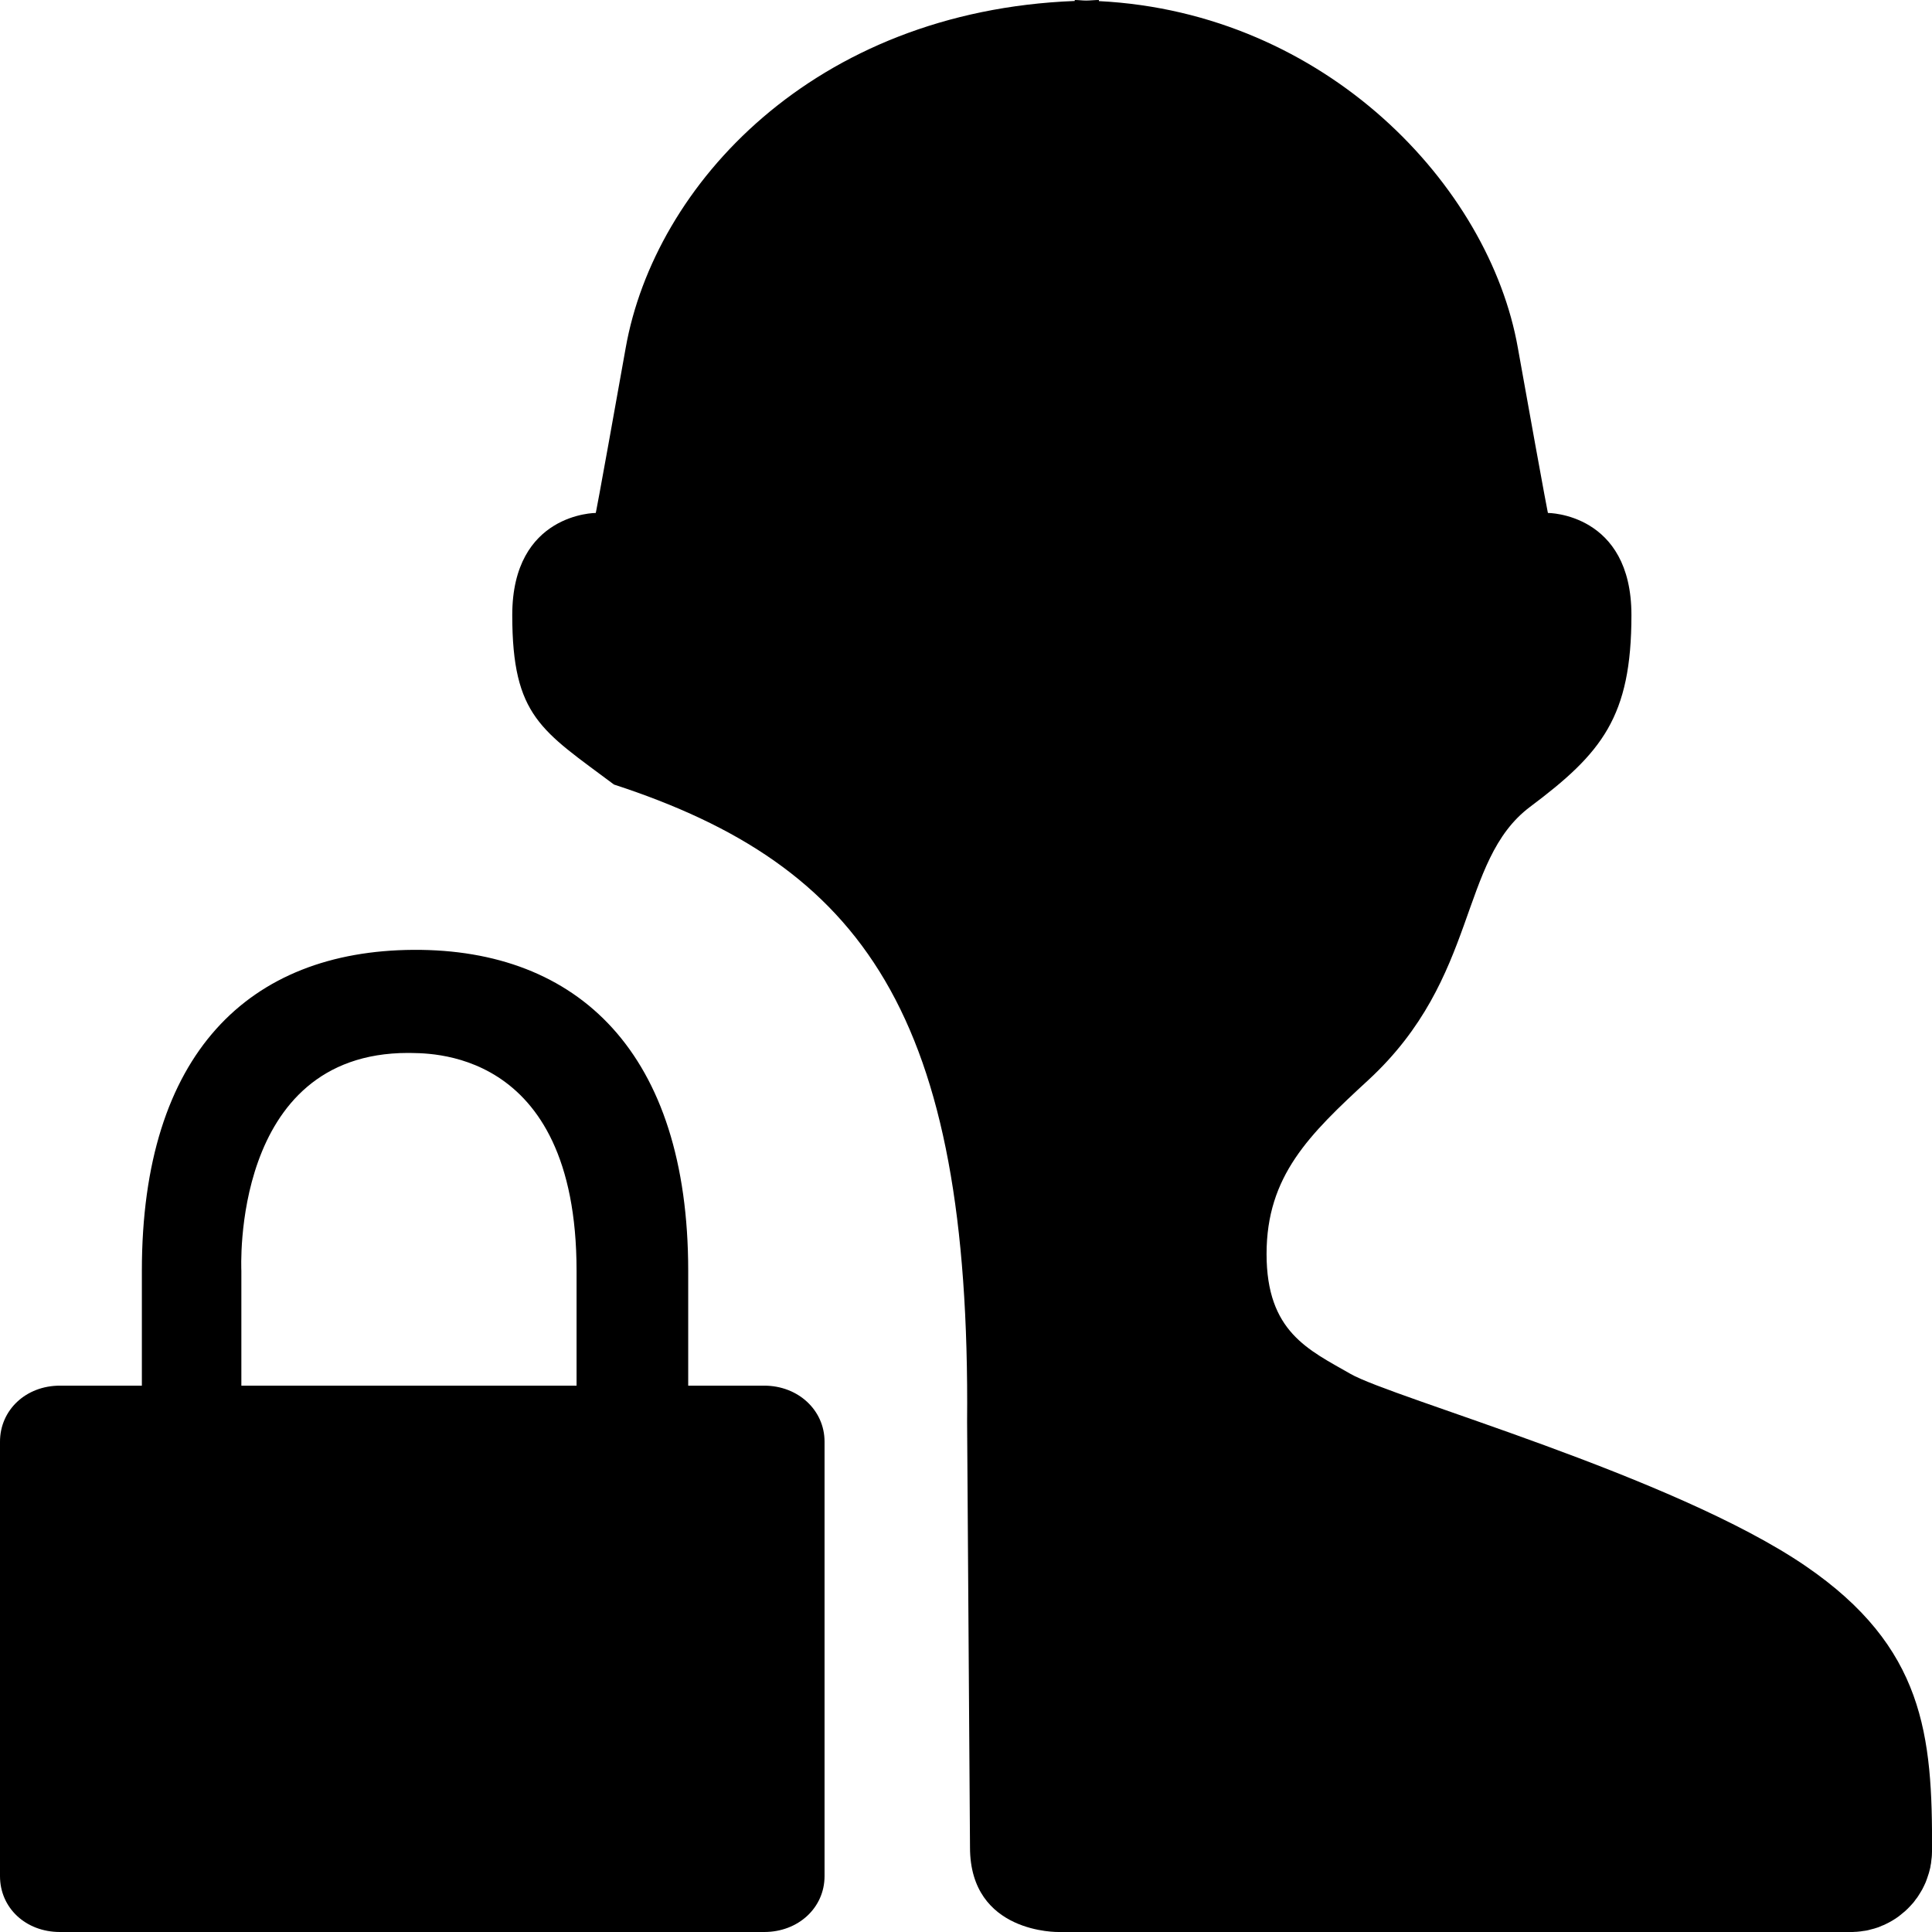
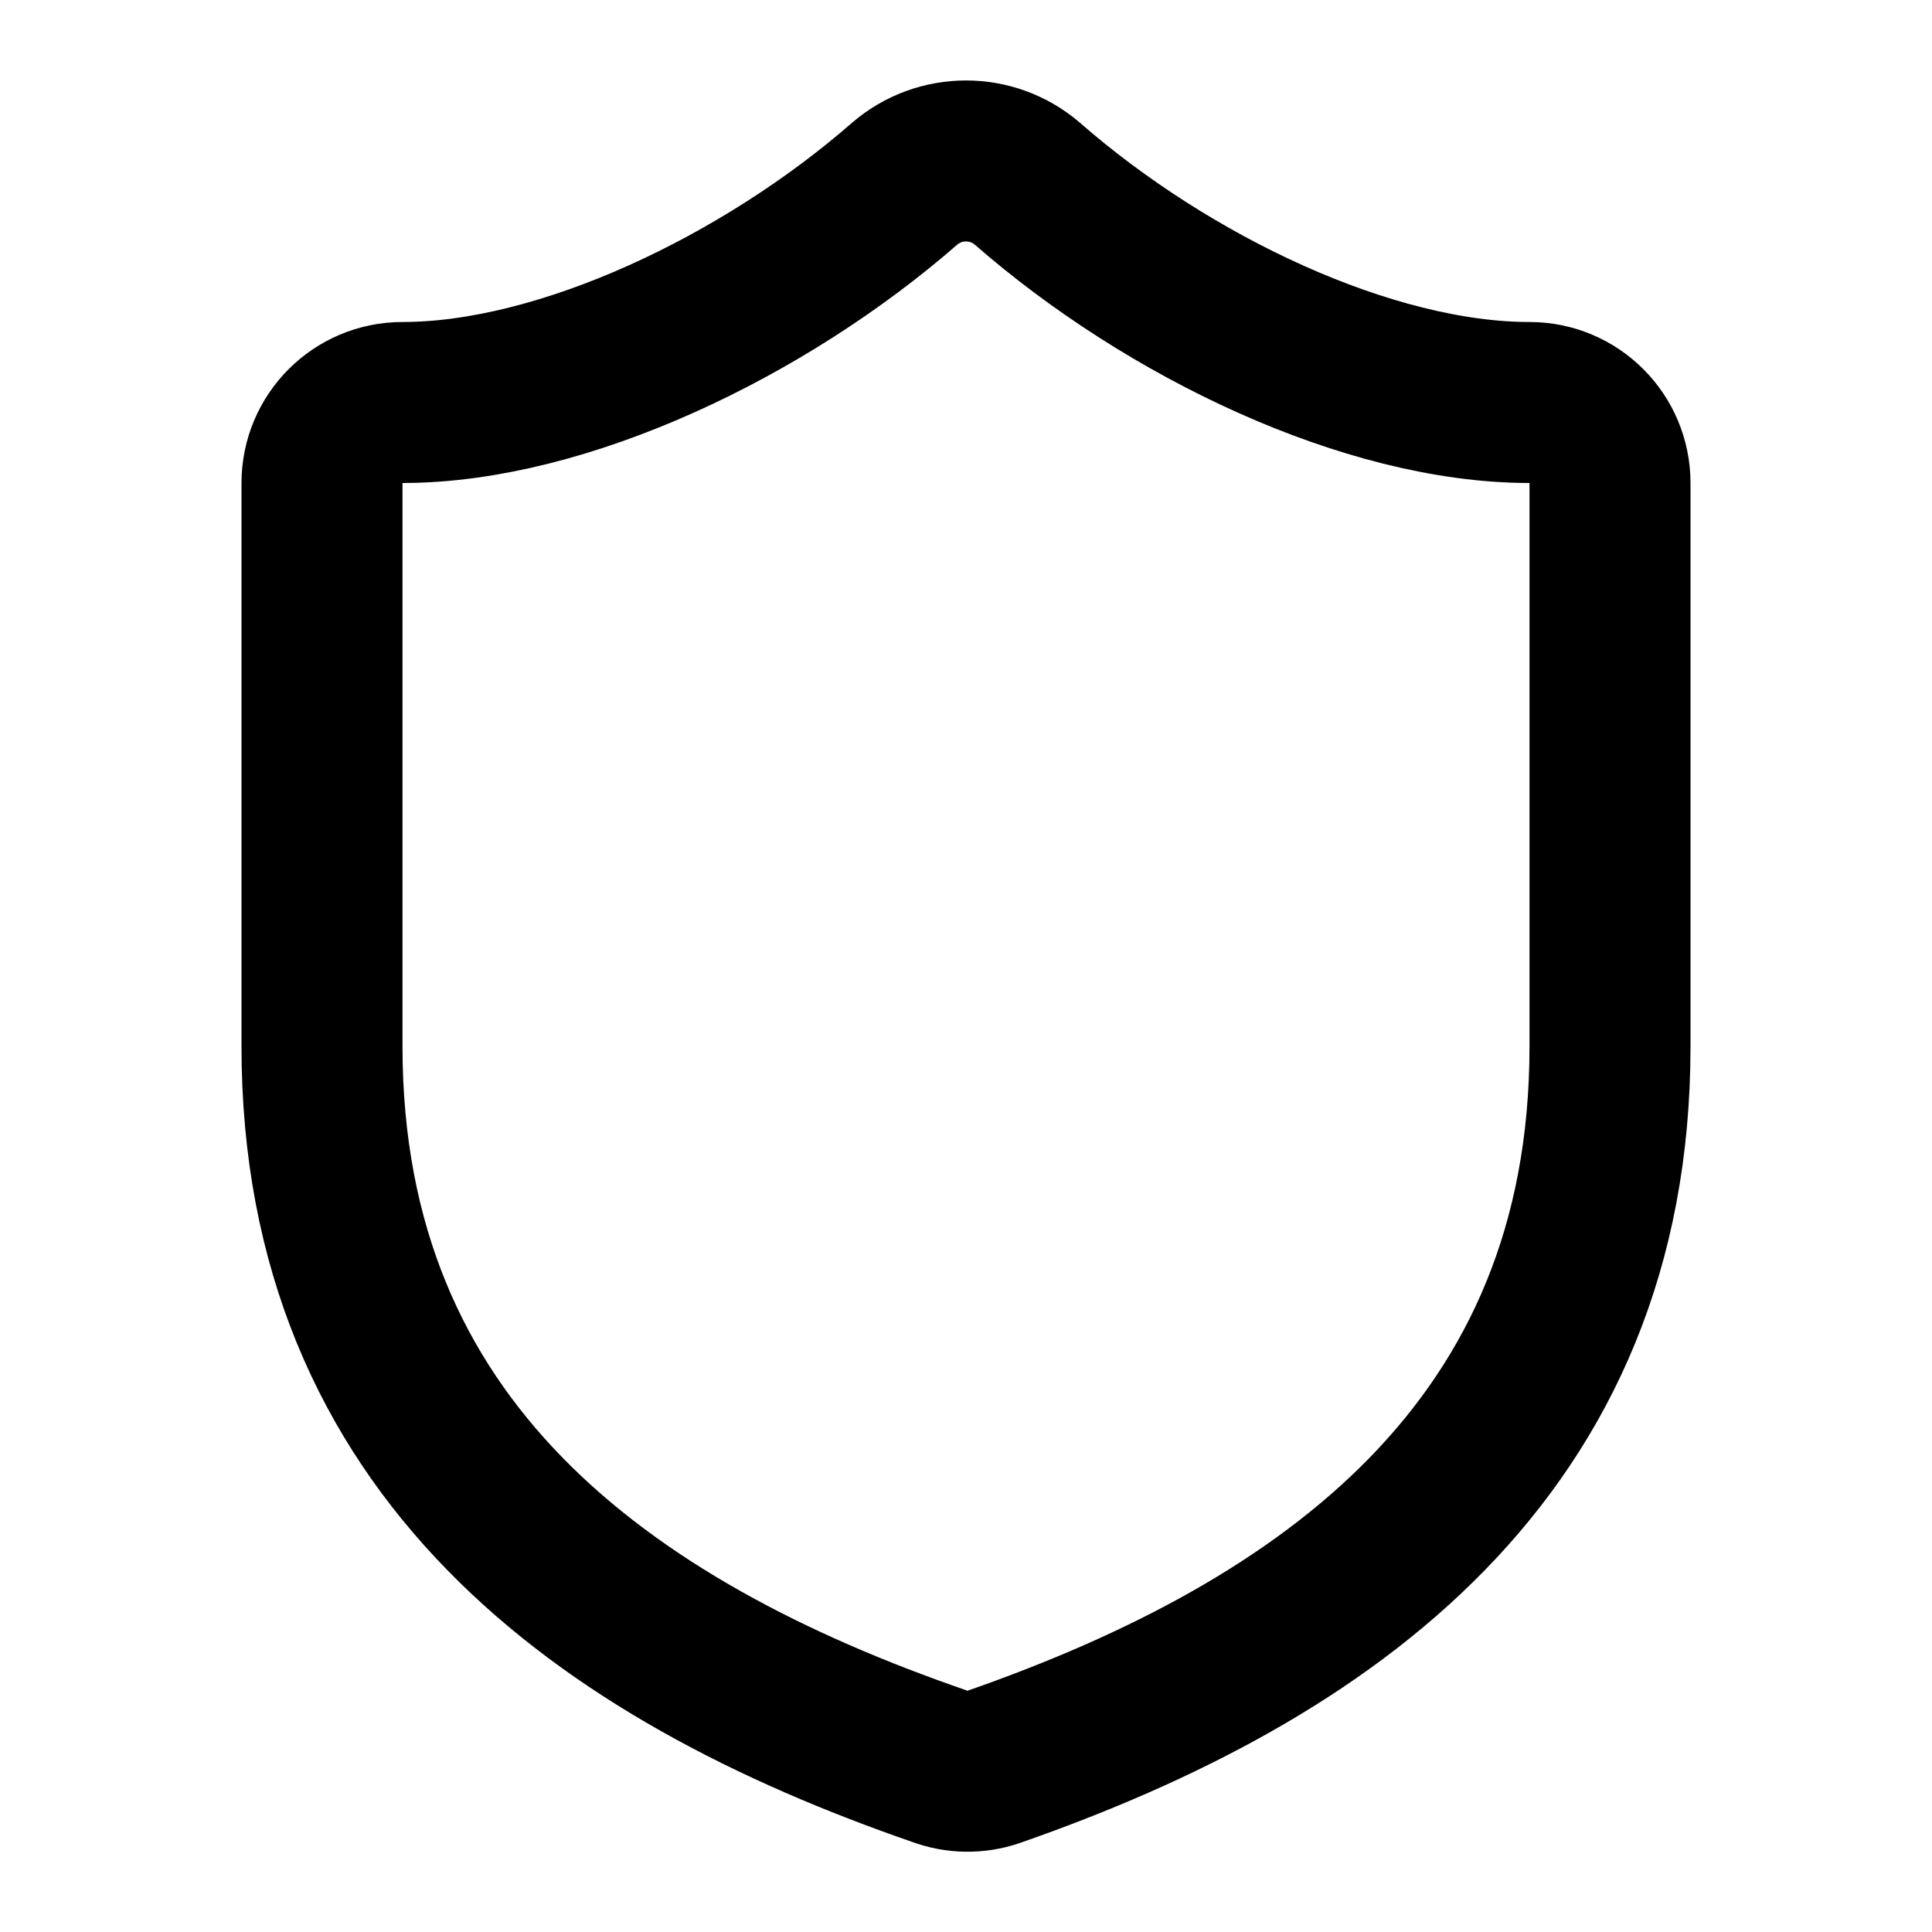
- <svg xmlns="http://www.w3.org/2000/svg" width="14" height="14" viewBox="0 0 14 14" fill="none">
-   <path d="M5.538 10.041L4.987 10.041L4.987 9.209C4.987 7.63 4.19 6.876 2.996 6.883C1.808 6.89 1.028 7.63 1.028 9.209L1.028 10.041L0.434 10.041C0.187 10.041 0 10.218 0 10.447L0 13.595C0 13.826 0.187 14 0.434 14L5.538 14C5.784 14 5.975 13.825 5.975 13.595L5.975 10.447C5.975 10.218 5.783 10.041 5.538 10.041ZM1.749 9.209C1.749 9.201 1.671 7.63 2.957 7.63C3.07 7.635 4.178 7.567 4.178 9.209L4.178 10.041L1.749 10.041L1.749 9.209ZM14 13.417C14 13.426 13.999 13.436 13.999 13.445C13.998 13.455 13.998 13.464 13.996 13.474C13.995 13.483 13.994 13.493 13.993 13.502C13.991 13.512 13.989 13.521 13.988 13.531C13.986 13.54 13.983 13.549 13.981 13.559C13.979 13.568 13.976 13.577 13.973 13.586C13.97 13.595 13.967 13.604 13.964 13.613C13.961 13.622 13.957 13.631 13.954 13.64C13.95 13.649 13.946 13.658 13.942 13.666C13.938 13.675 13.933 13.683 13.929 13.692C13.924 13.7 13.919 13.709 13.914 13.717C13.909 13.725 13.904 13.733 13.899 13.741C13.894 13.749 13.888 13.757 13.882 13.764C13.877 13.772 13.871 13.779 13.865 13.787C13.858 13.794 13.852 13.801 13.846 13.808C13.839 13.815 13.833 13.822 13.826 13.829C13.819 13.836 13.812 13.842 13.805 13.849C13.798 13.855 13.791 13.861 13.783 13.867C13.776 13.873 13.768 13.879 13.761 13.885C13.753 13.891 13.745 13.896 13.737 13.902C13.729 13.907 13.721 13.912 13.713 13.917C13.705 13.922 13.697 13.926 13.688 13.931C13.68 13.935 13.671 13.94 13.662 13.944C13.654 13.948 13.645 13.952 13.636 13.955C13.627 13.959 13.619 13.963 13.61 13.966C13.601 13.969 13.591 13.972 13.582 13.975C13.573 13.977 13.564 13.98 13.555 13.982C13.546 13.985 13.536 13.987 13.527 13.989C13.517 13.991 13.508 13.992 13.499 13.993C13.489 13.995 13.48 13.996 13.47 13.997C13.461 13.998 13.451 13.999 13.442 13.999C13.432 14 13.422 14 13.413 14L7.672 14C7.672 14 7.029 14.015 7.029 13.387L7.008 10.305C7.034 7.346 6.248 6.272 4.449 5.685C3.927 5.294 3.712 5.195 3.712 4.457C3.712 3.717 4.317 3.717 4.317 3.717C4.317 3.717 4.317 3.738 4.534 2.521C4.743 1.341 5.896 0.081 7.788 0.007L7.788 0C7.816 0 7.842 0.004 7.87 0.004C7.901 0.004 7.931 0 7.963 0L7.963 0.008C9.607 0.091 10.792 1.345 10.999 2.521C11.217 3.738 11.217 3.717 11.217 3.717C11.217 3.717 11.822 3.717 11.822 4.457C11.822 5.195 11.608 5.457 11.087 5.847C10.566 6.239 10.721 7.082 9.917 7.825C9.486 8.222 9.178 8.521 9.178 9.087C9.178 9.651 9.482 9.781 9.785 9.955C10.088 10.13 12.129 10.695 13.084 11.348C13.942 11.935 14.005 12.571 14 13.417Z" fill="currentColor" />
+ <svg xmlns="http://www.w3.org/2000/svg" width="1em" height="1em" viewBox="0 0 24 24" fill="none" stroke="currentColor" stroke-width="2" stroke-linecap="round" stroke-linejoin="round" data-lucide="shield" aria-hidden="true" class="lucide lucide-shield">
+   <path d="M20 13c0 5-3.5 7.5-7.66 8.95a1 1 0 0 1-.67-.01C7.5 20.5 4 18 4 13V6a1 1 0 0 1 1-1c2 0 4.5-1.2 6.24-2.72a1.17 1.17 0 0 1 1.52 0C14.51 3.81 17 5 19 5a1 1 0 0 1 1 1z" />
</svg>
